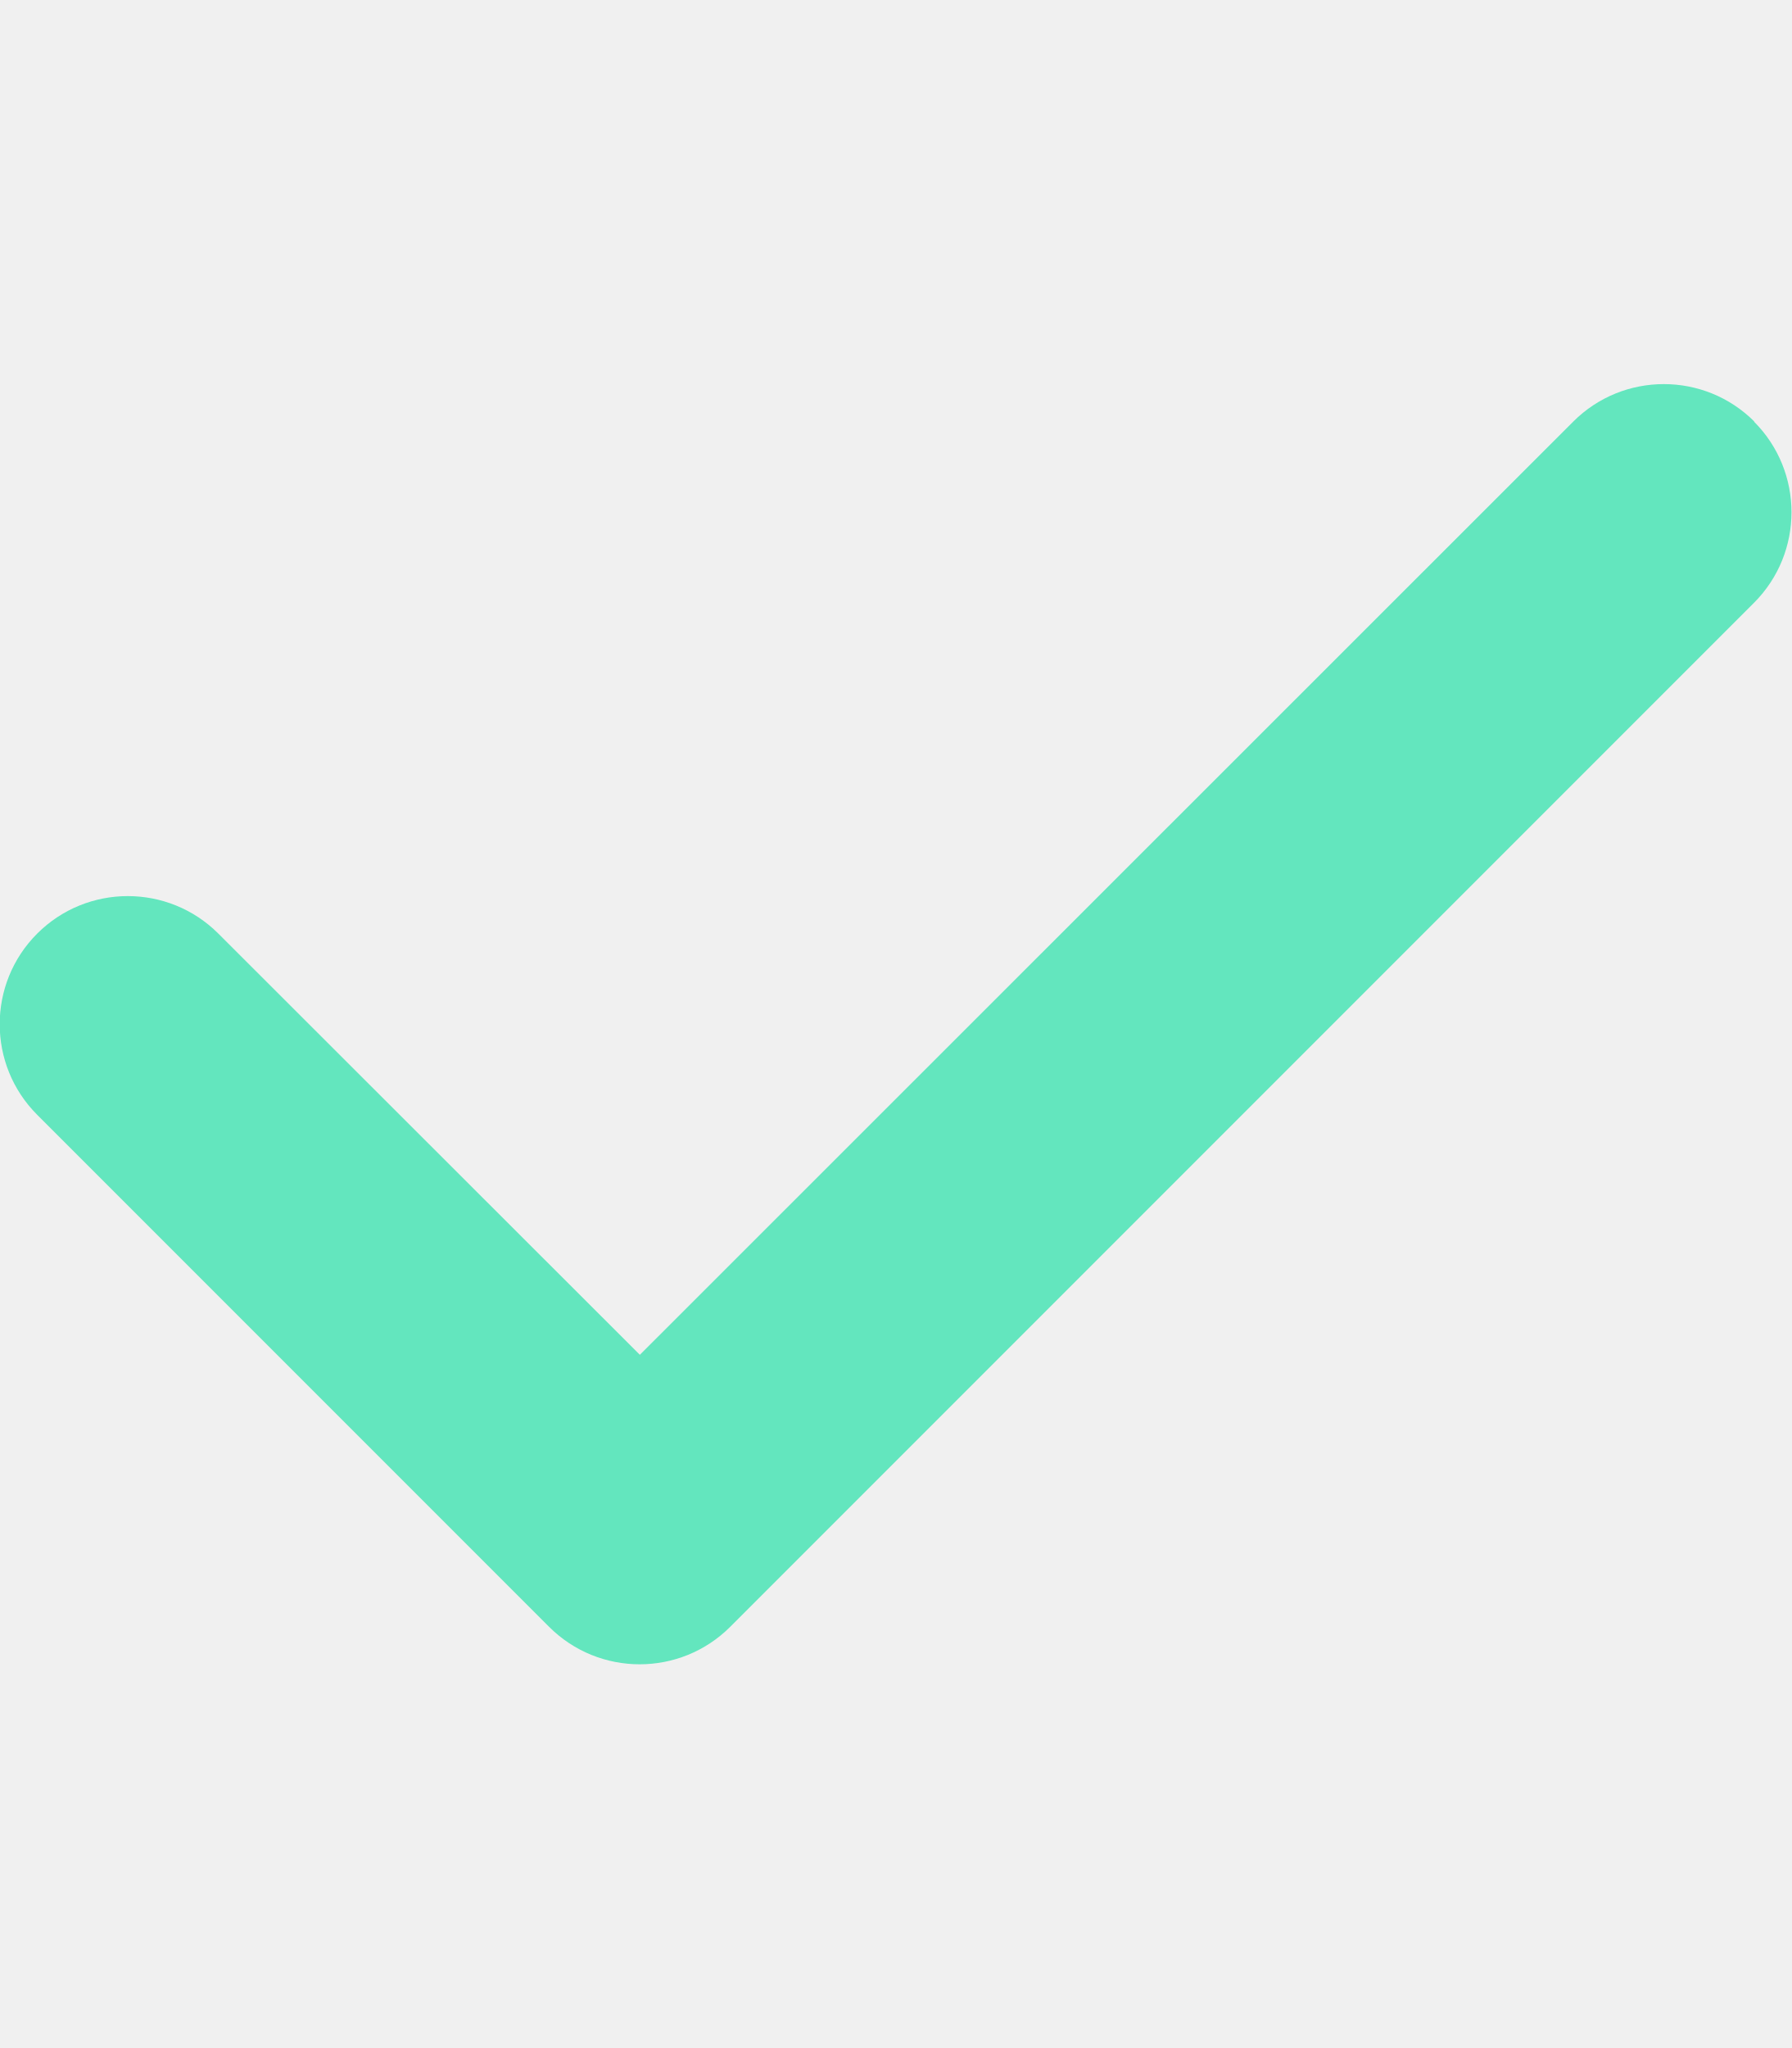
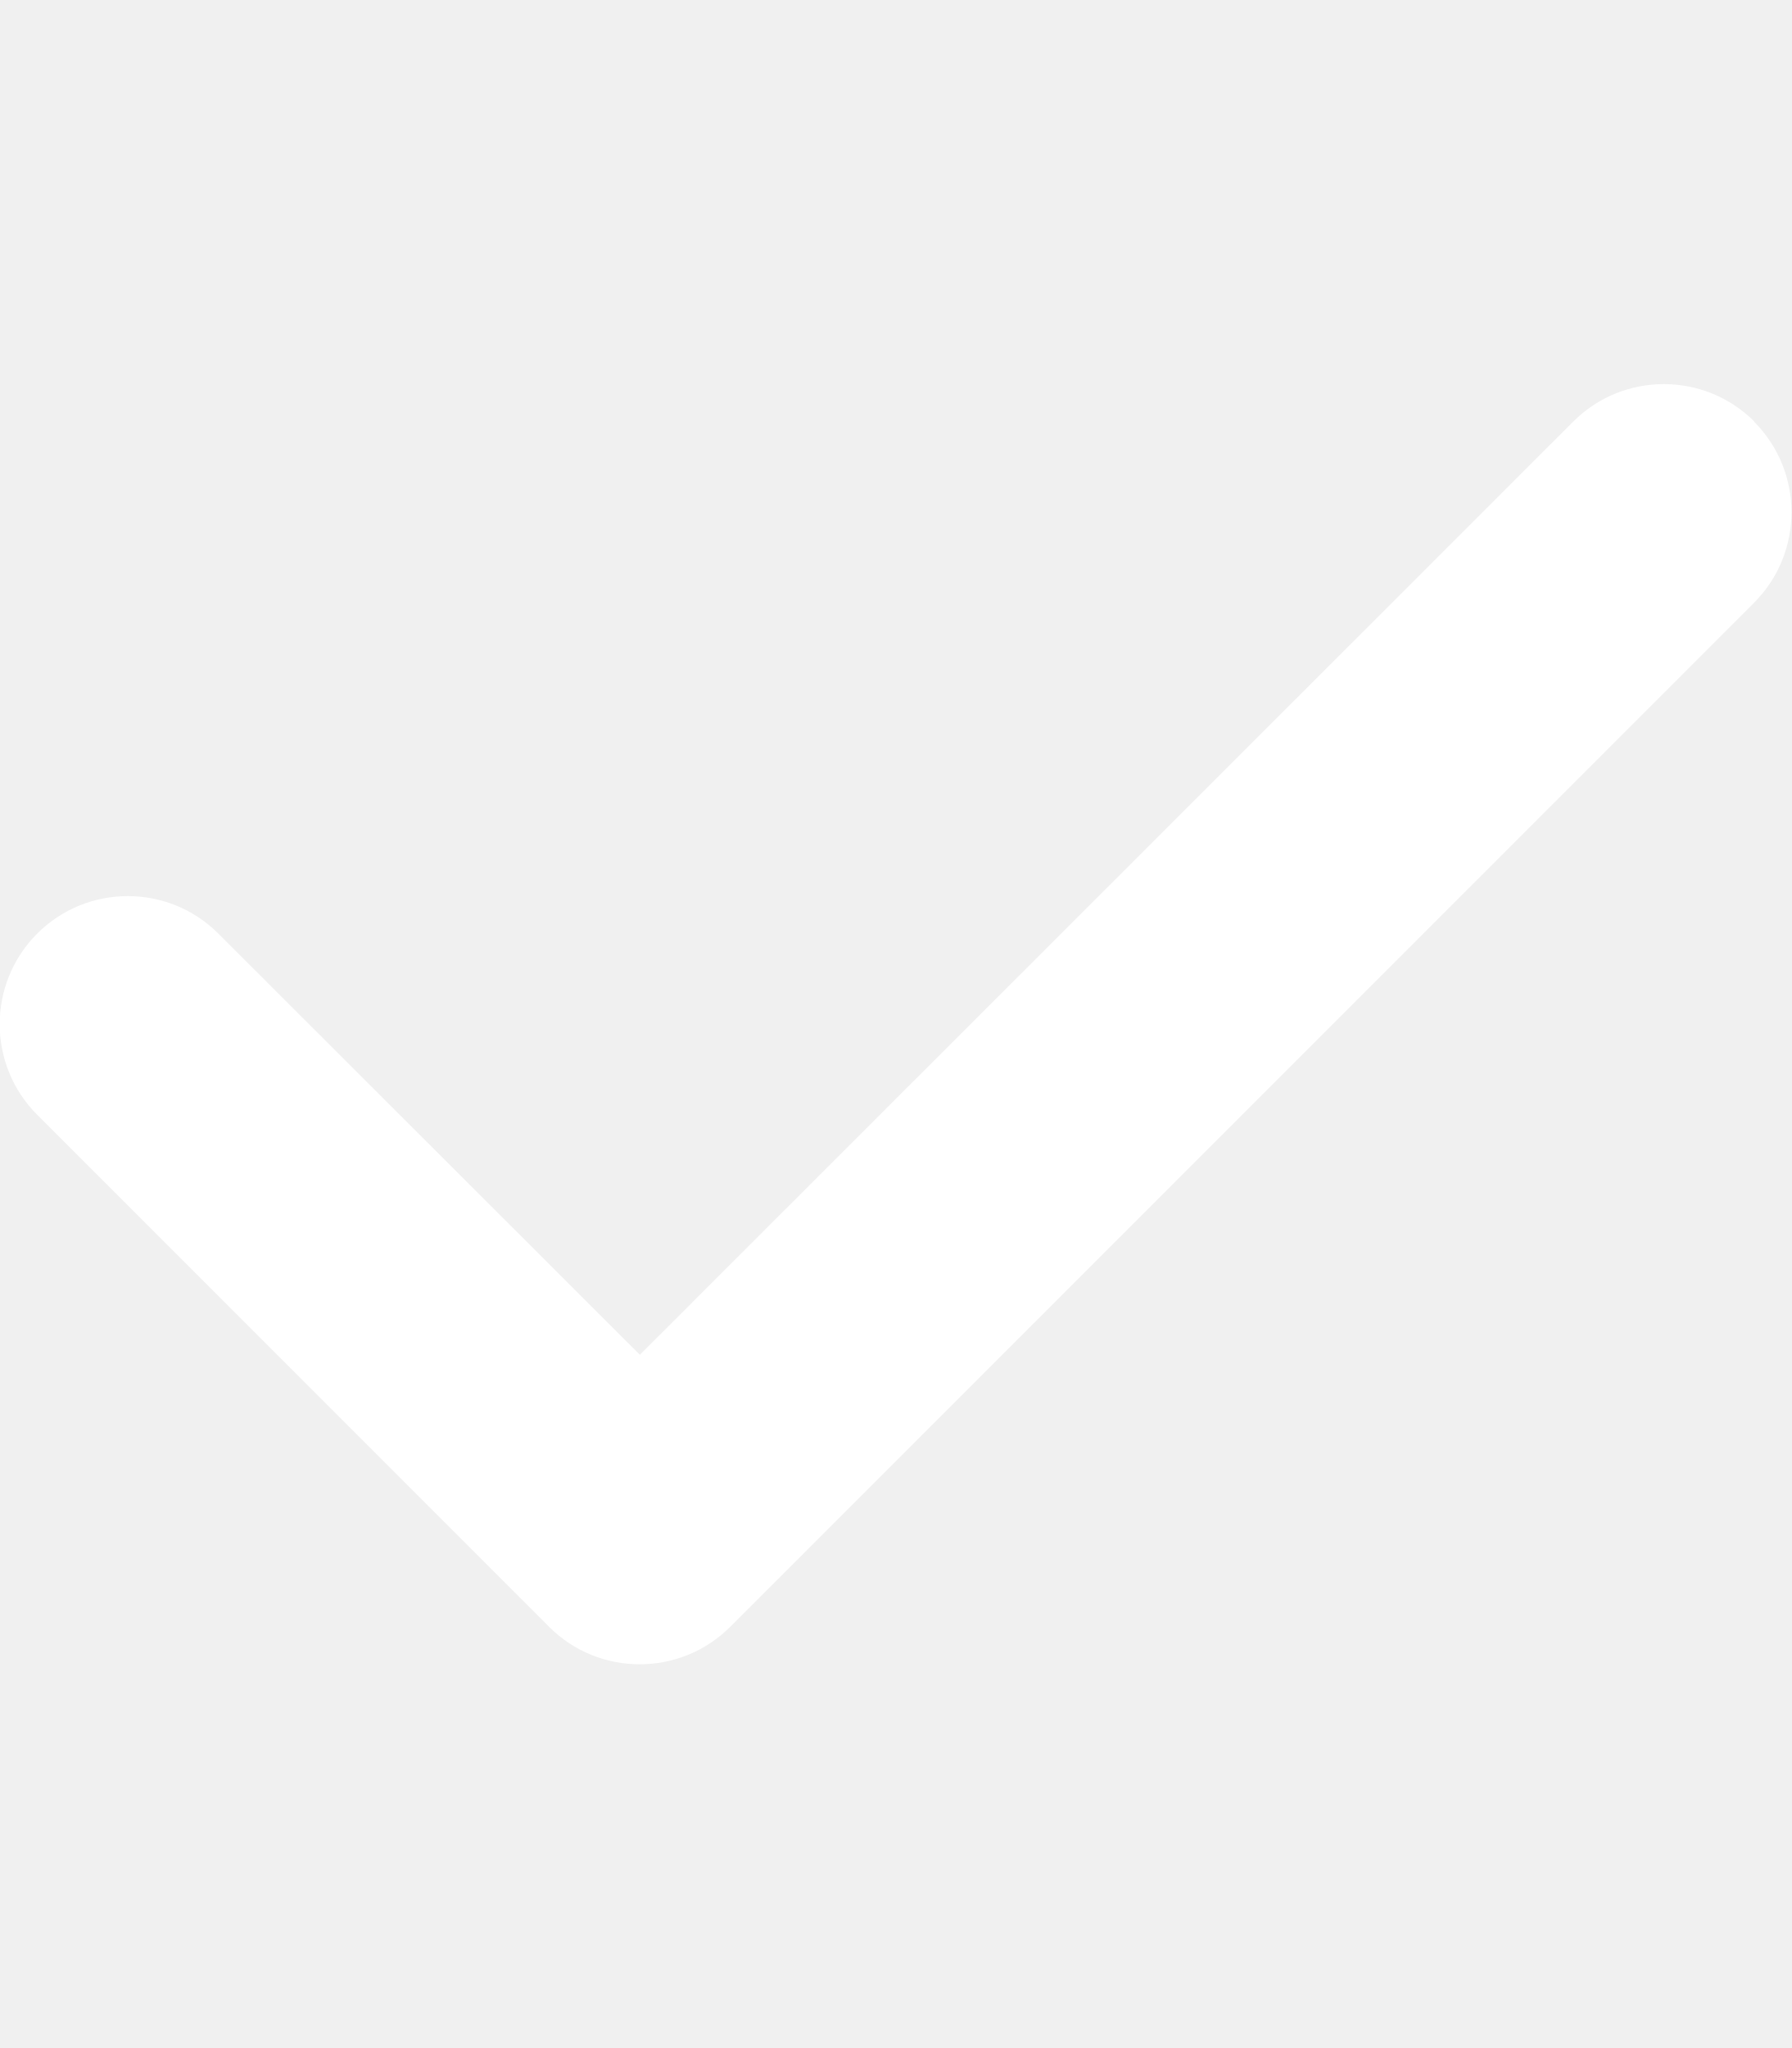
<svg xmlns="http://www.w3.org/2000/svg" viewBox="0 0 448 512">
-   <path fill="#63E6BE" d="M438.6 105.4c12.5 12.5 12.5 32.8 0 45.3l-256 256c-12.5 12.5-32.8 12.5-45.3 0l-128-128c-12.5-12.5-12.5-32.8 0-45.3s32.8-12.5 45.3 0L160 338.7 393.4 105.4c12.5-12.5 32.8-12.5 45.3 0z" />
+   <path fill="#ffffff" d="M438.6 105.4c12.5 12.5 12.5 32.8 0 45.3l-256 256c-12.5 12.5-32.8 12.5-45.3 0l-128-128c-12.5-12.5-12.5-32.8 0-45.3s32.8-12.5 45.3 0L160 338.7 393.4 105.4c12.5-12.5 32.8-12.5 45.3 0z" />
</svg>
